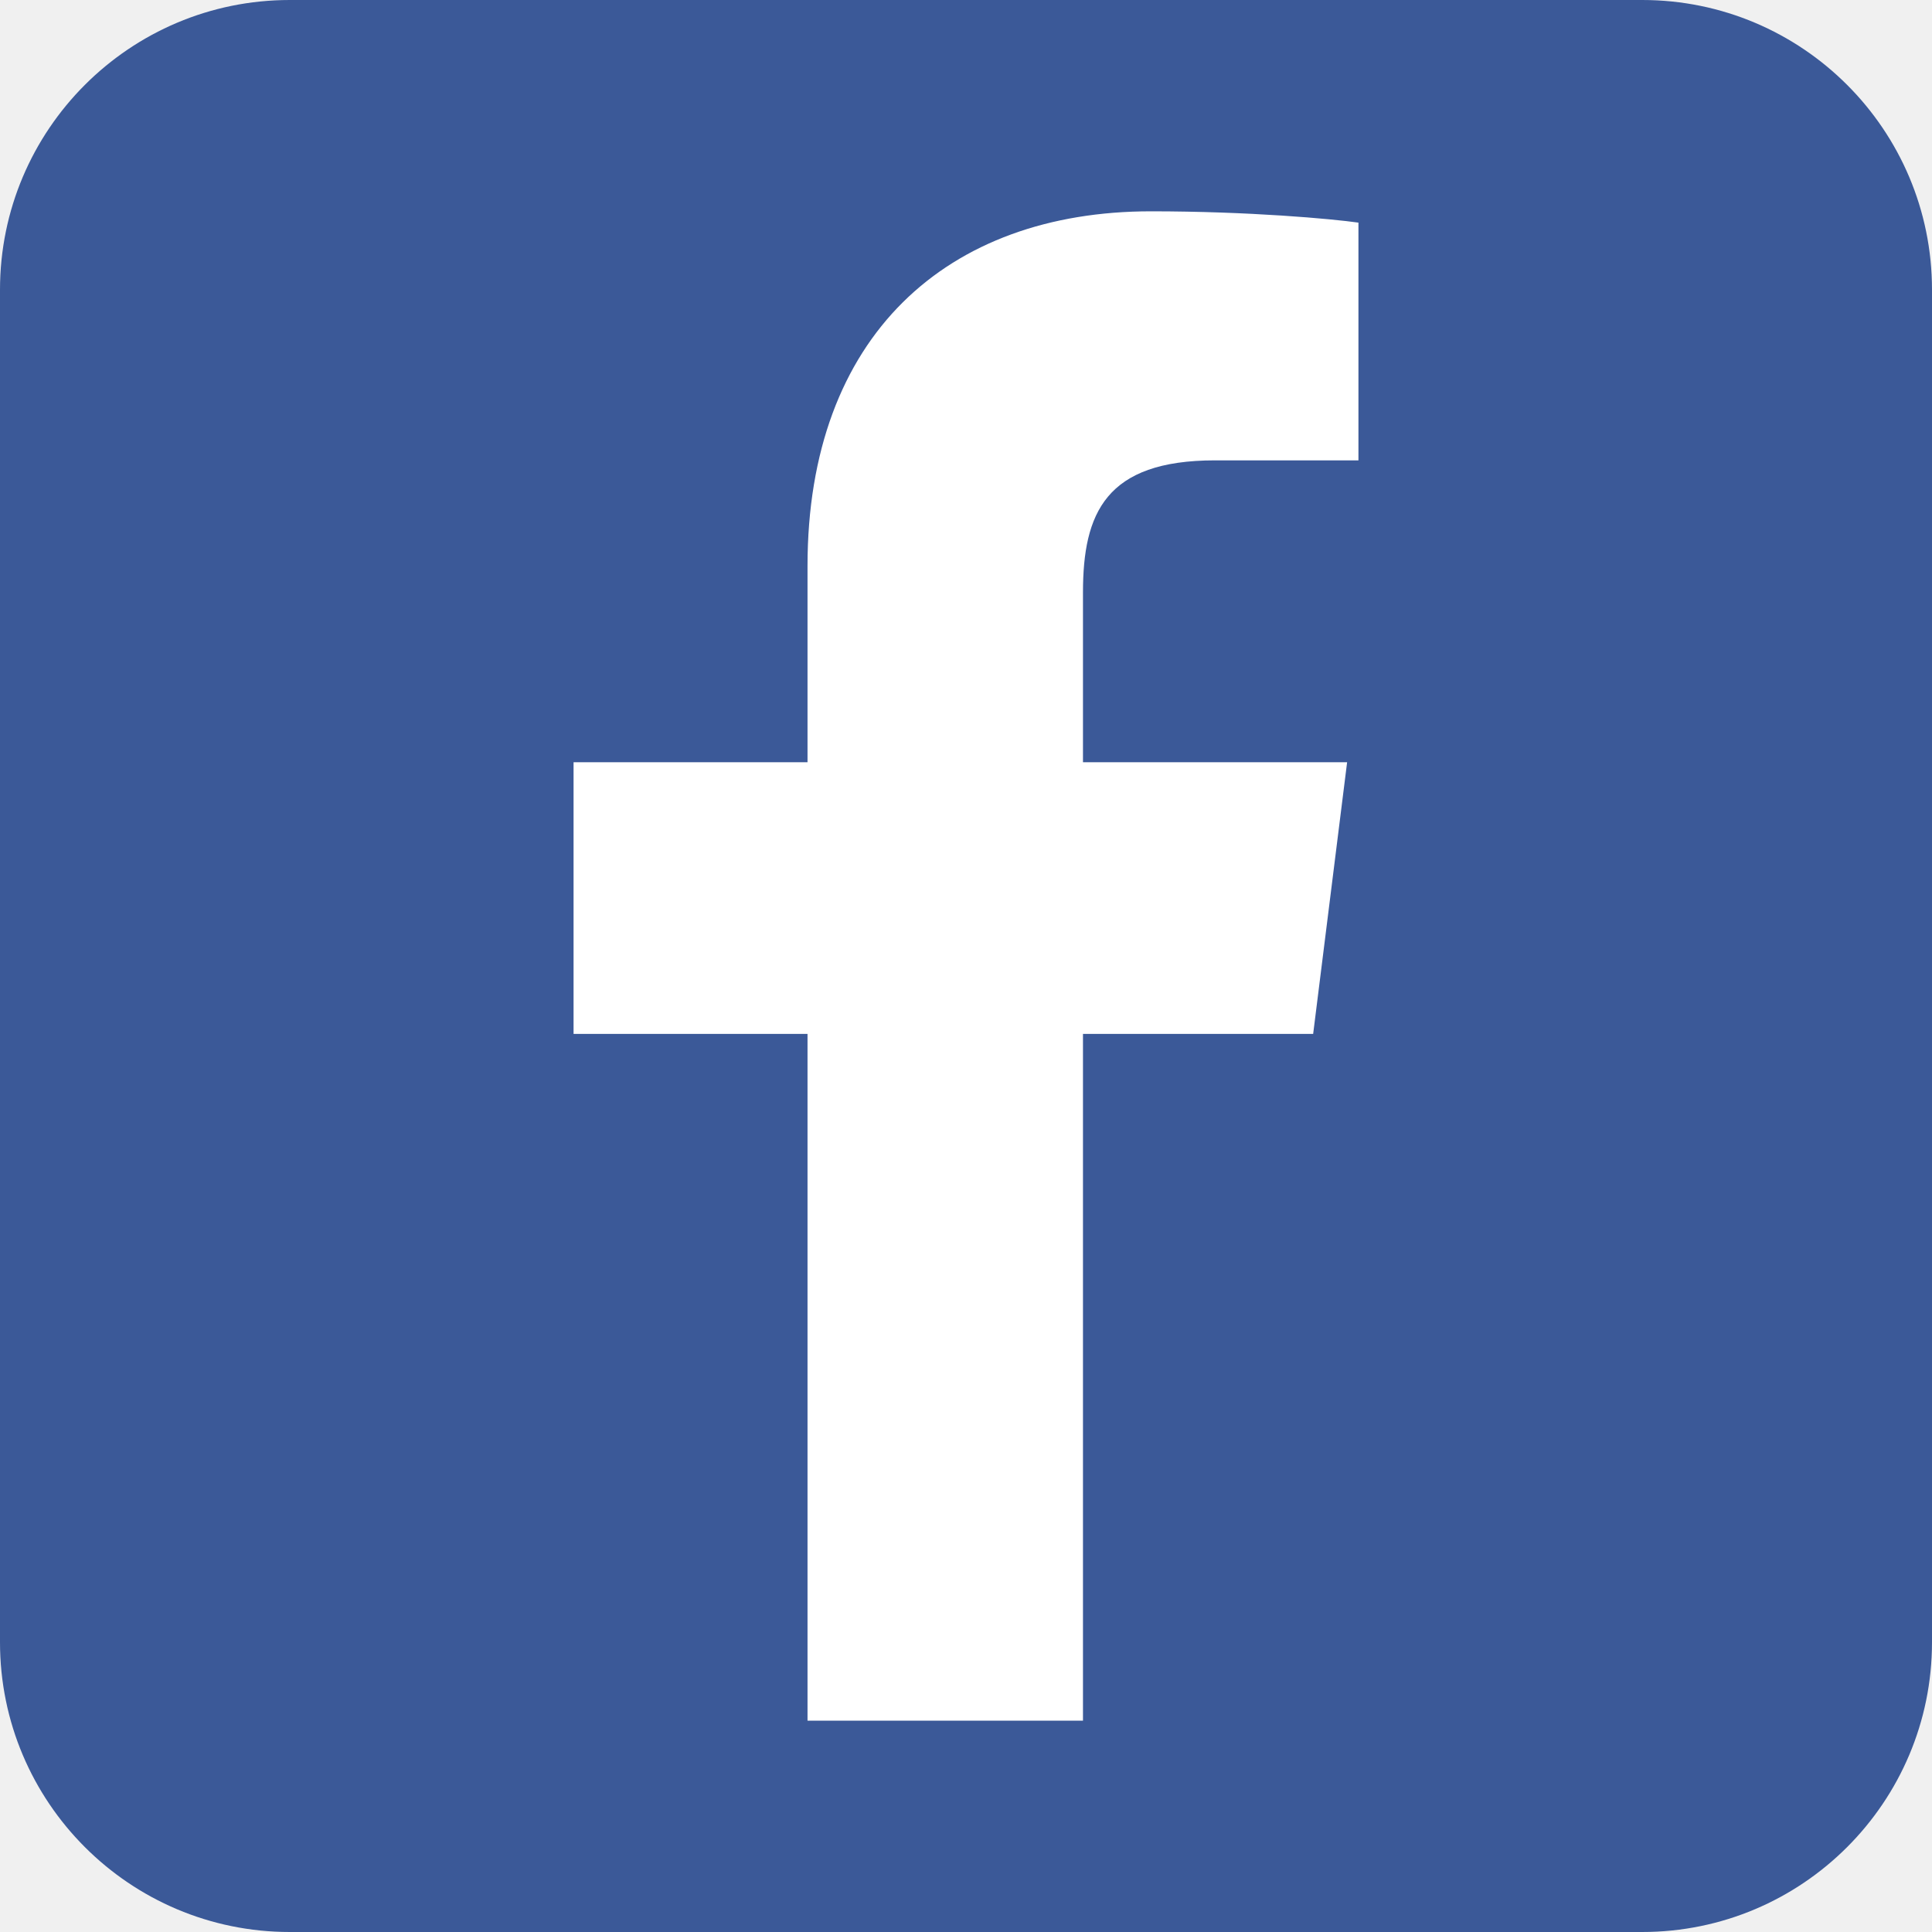
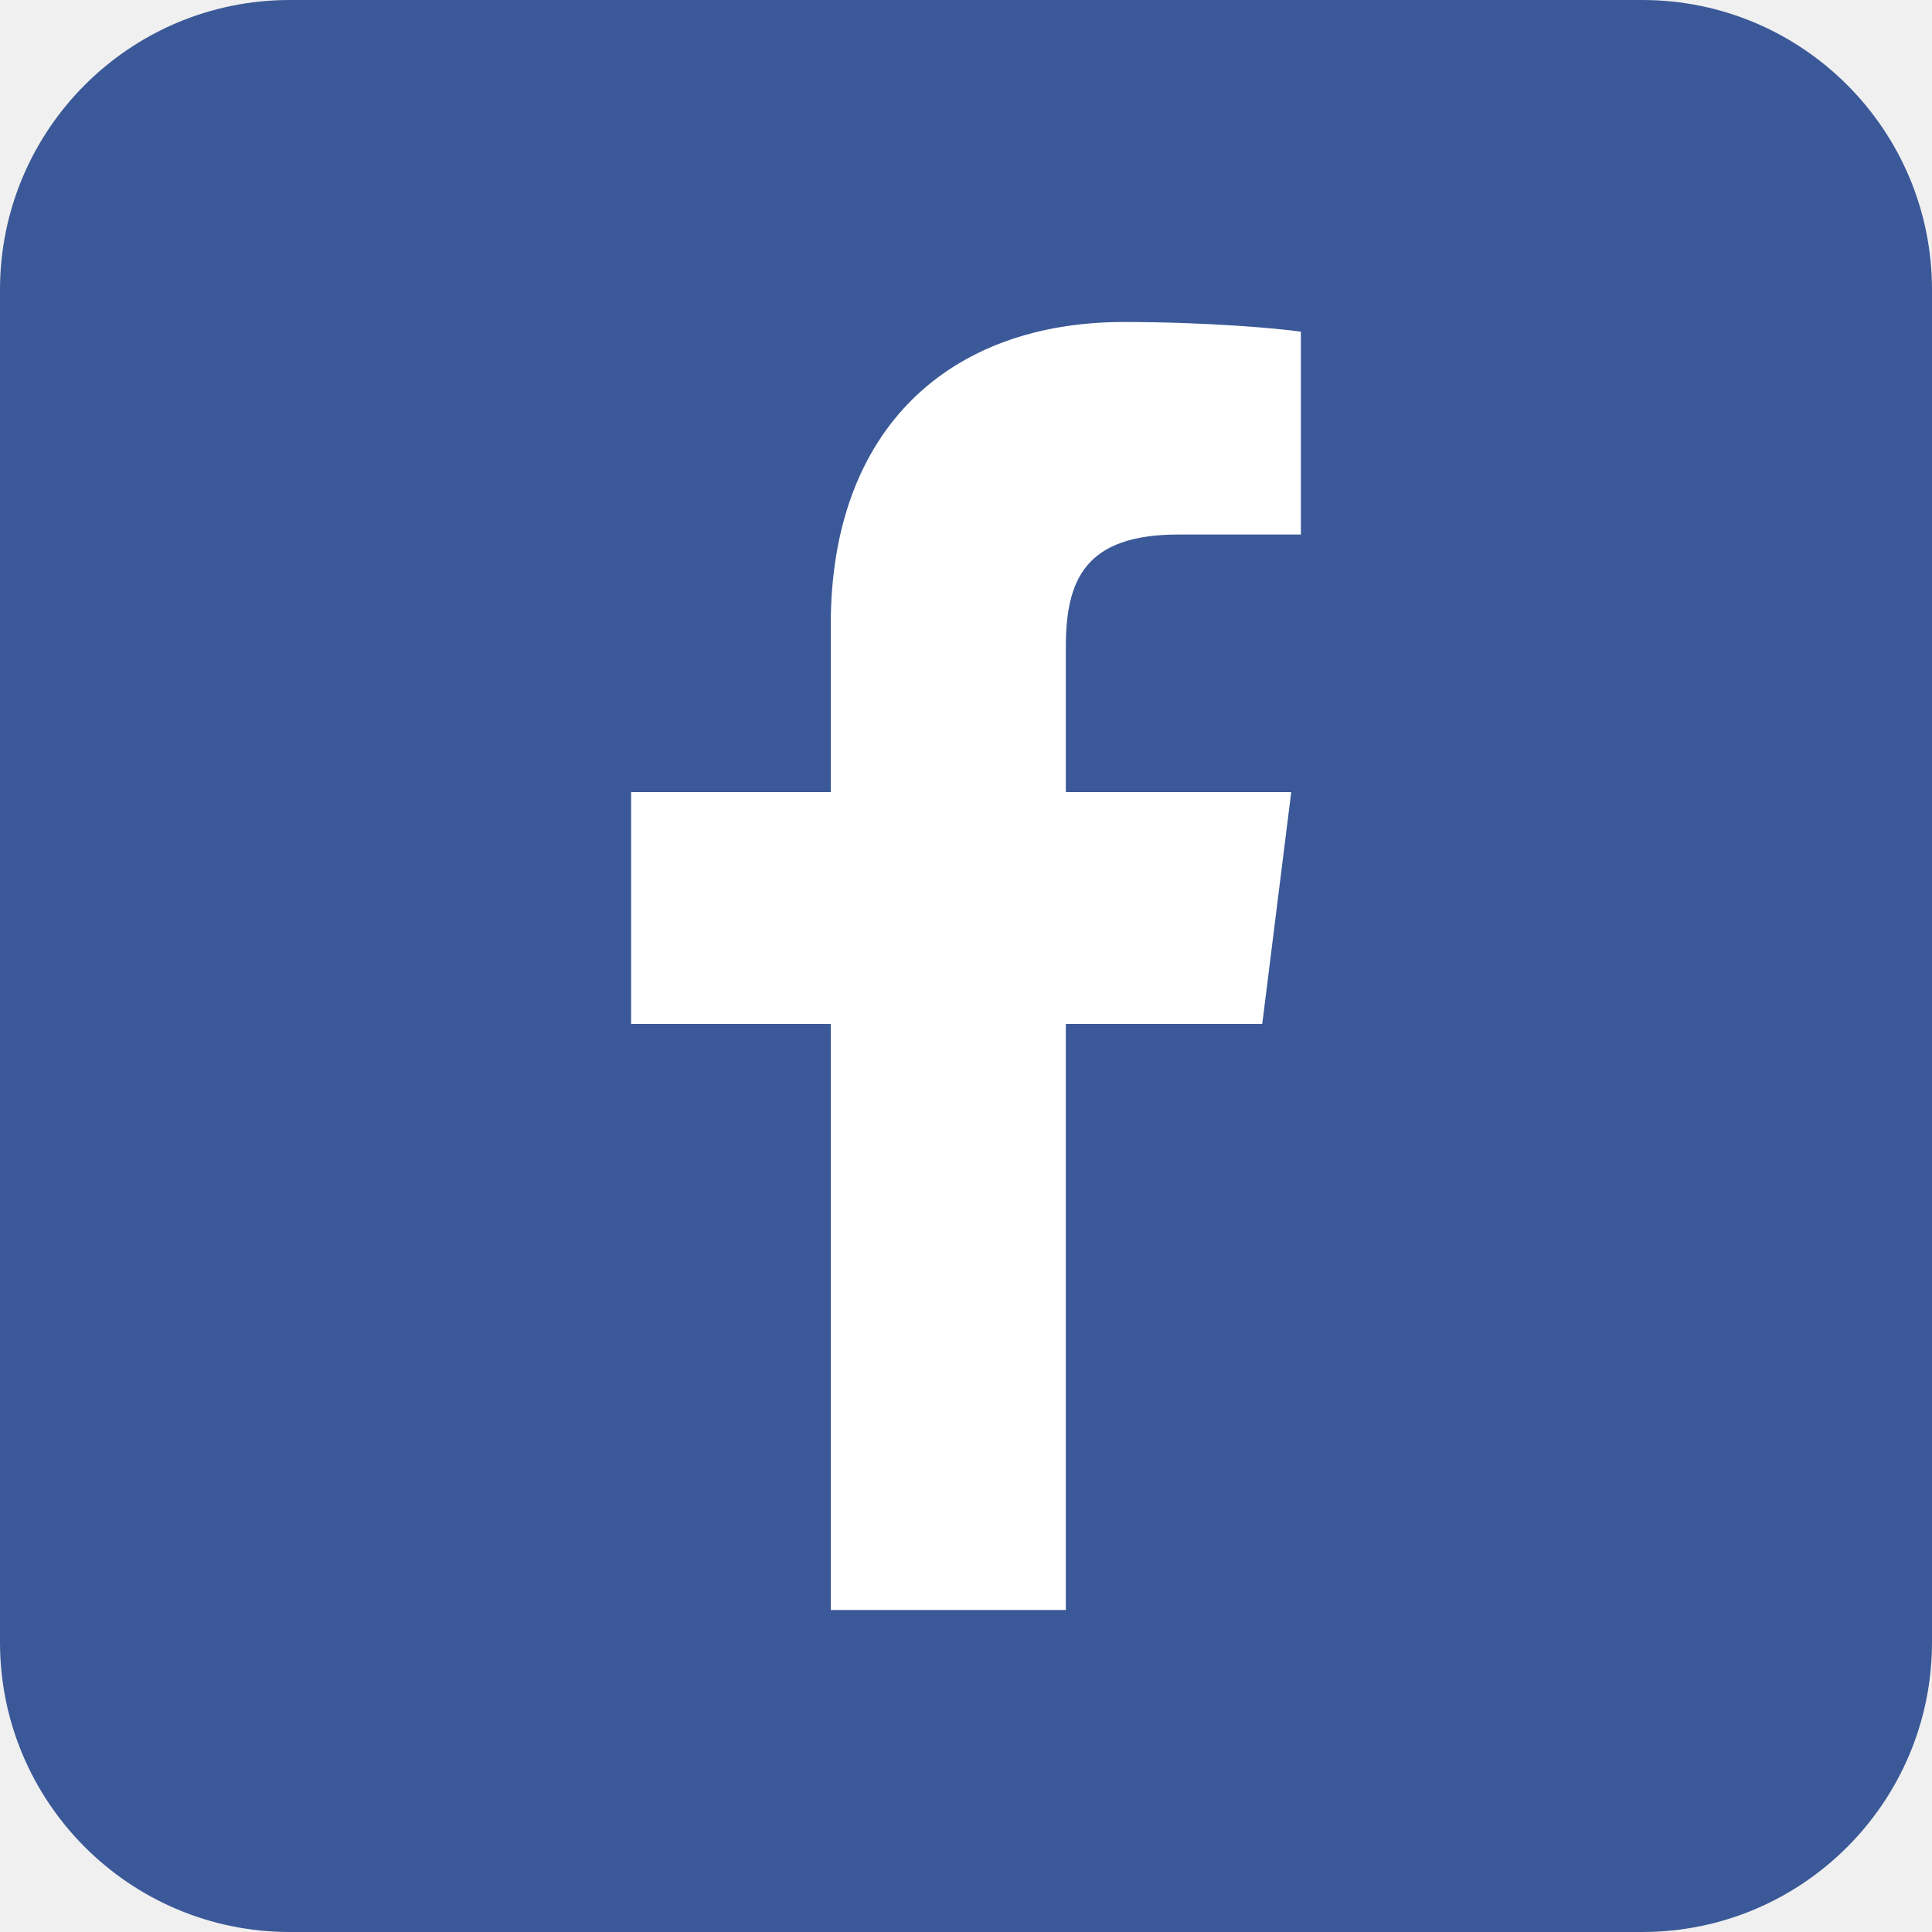
- <svg xmlns="http://www.w3.org/2000/svg" viewBox="0 0 512 512">
-   <rect fill="#3b5998" height="512" rx="15%" width="512" />
-   <path d="m287 456v-299c0-21 6-35 35-35h38v-63c-7-1-29-3-55-3-54 0-91 33-91 94v306m143-254h-205v72h196" fill="#fff" />
+ <svg xmlns="http://www.w3.org/2000/svg" viewBox="0 0 600 600">
+   <rect fill="#3b5998" height="600" rx="15%" width="600" />
+   <path d="m331 500v-299c0-21 6-35 35-35h38v-63c-7-1-29-3-55-3-54 0-91 33-91 94v306m143-254h-205v72h196" fill="#fff" />
</svg>
